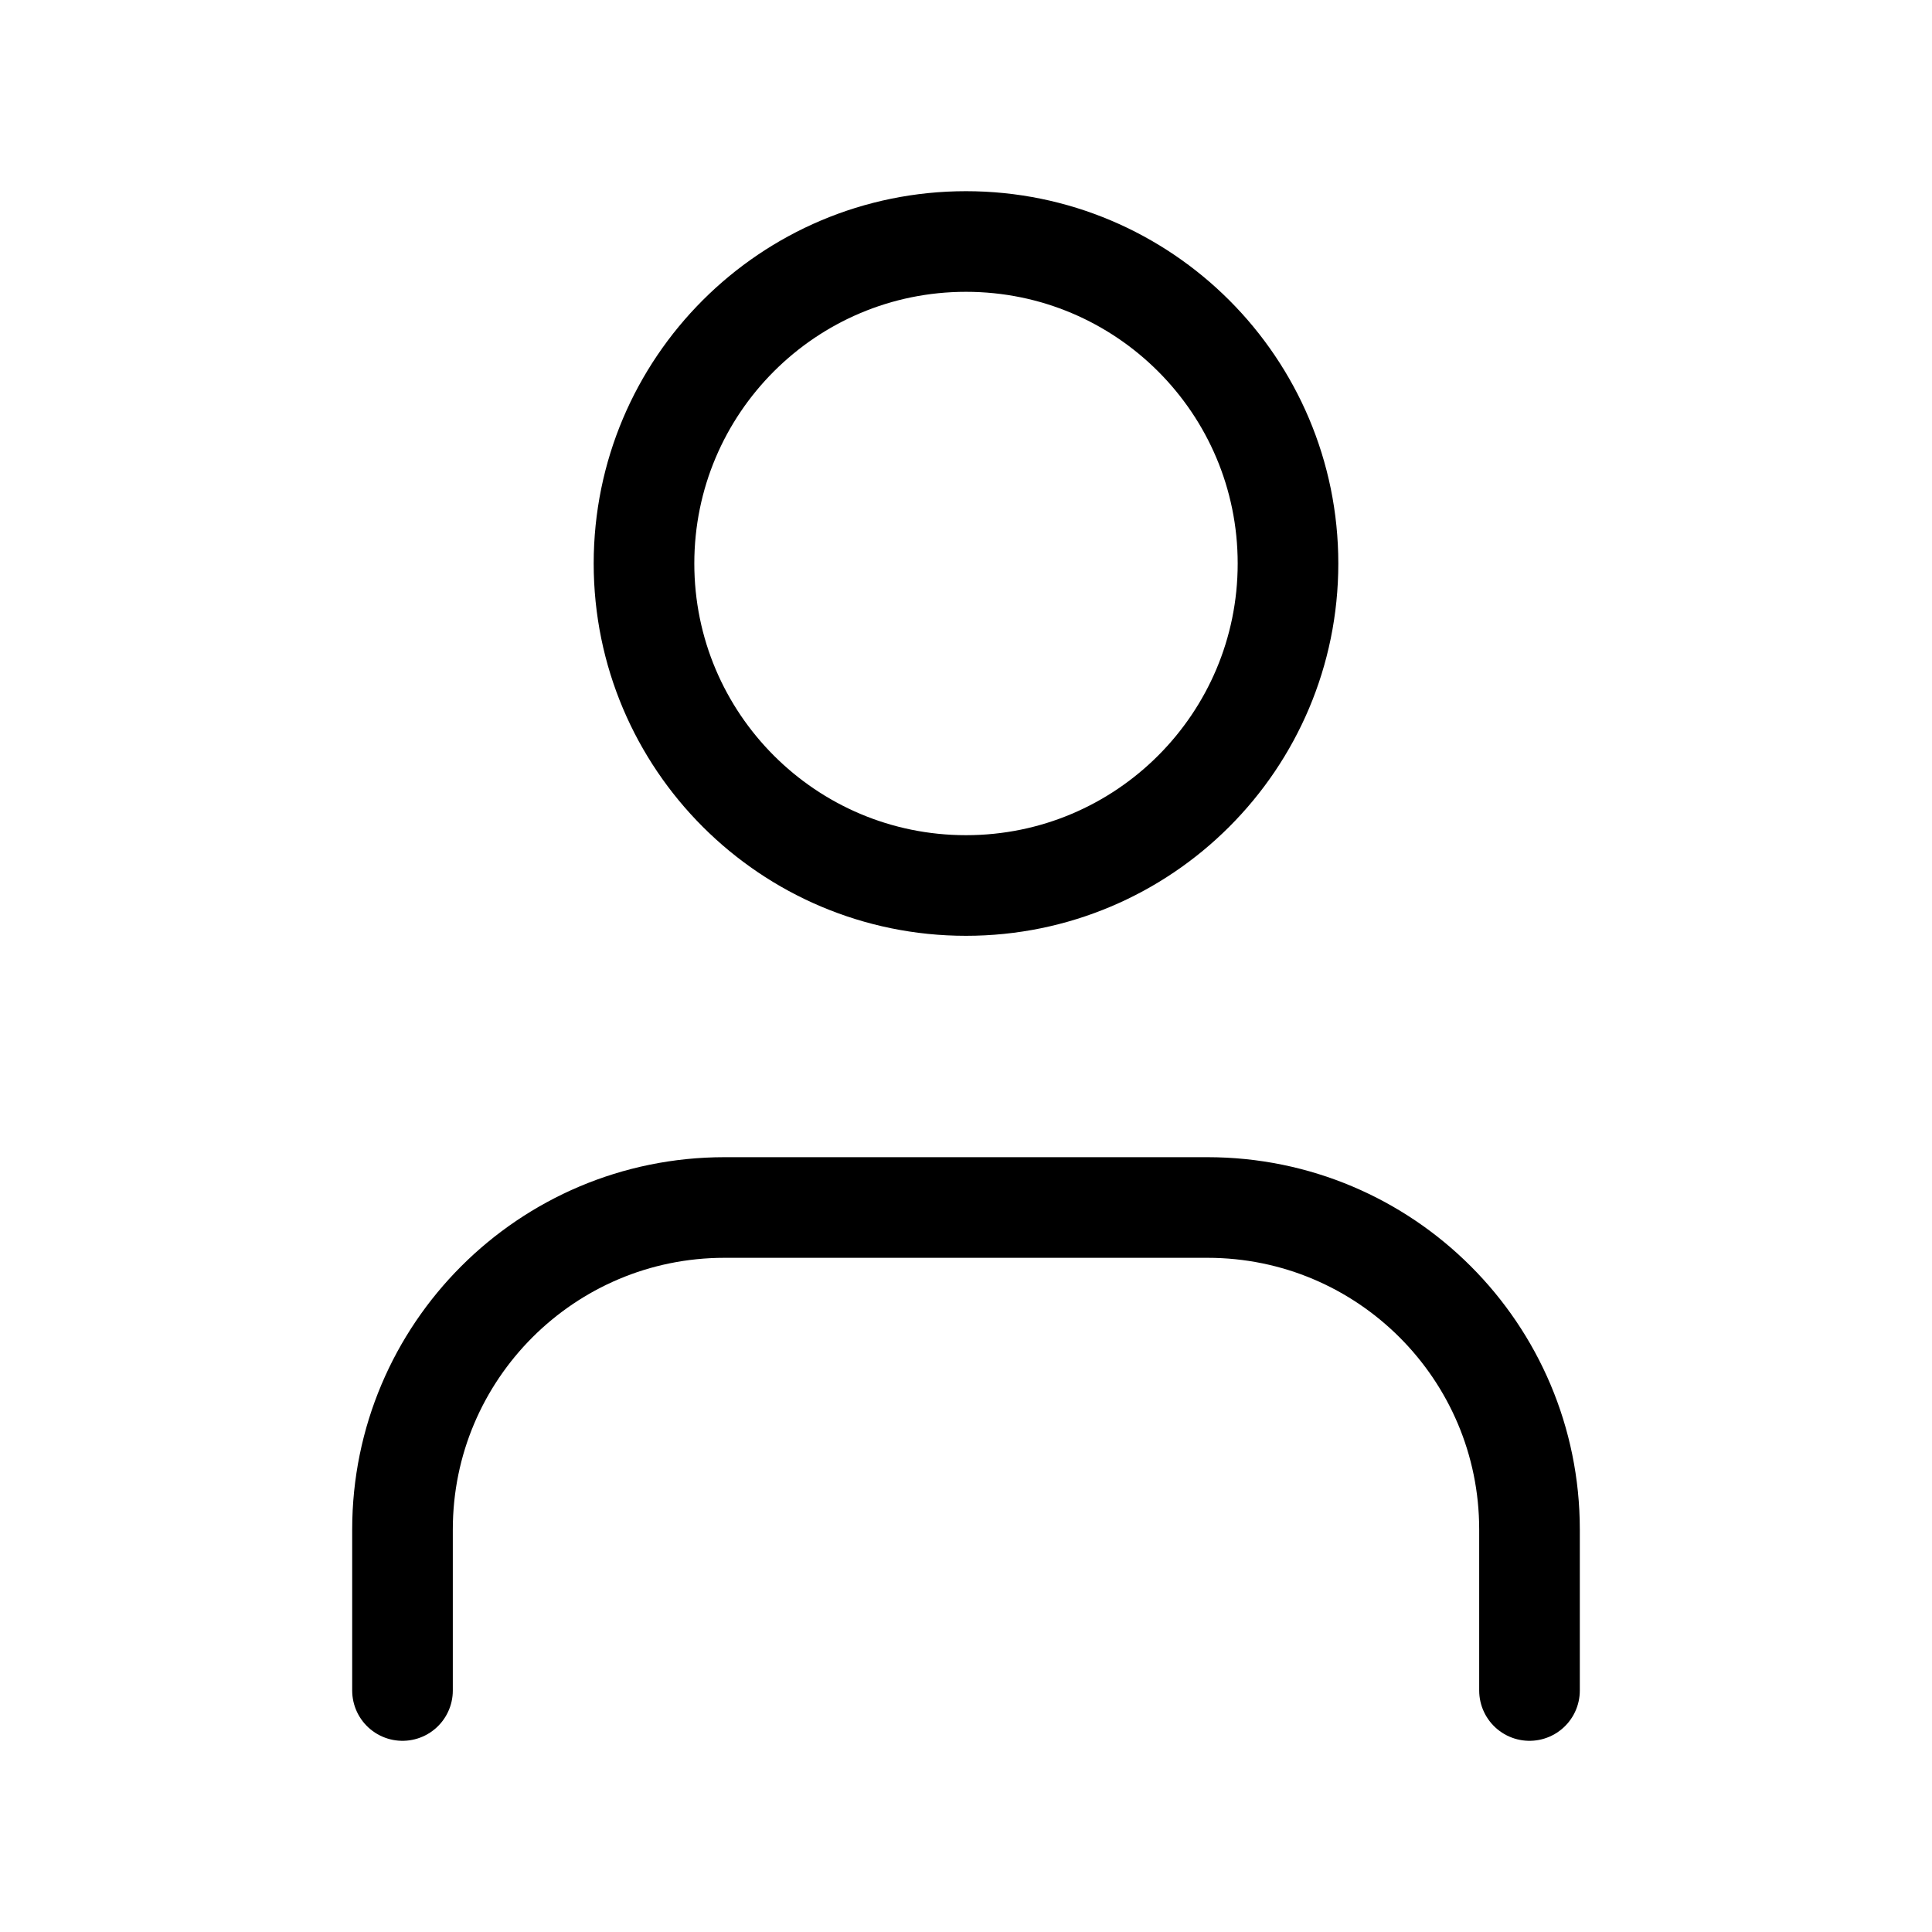
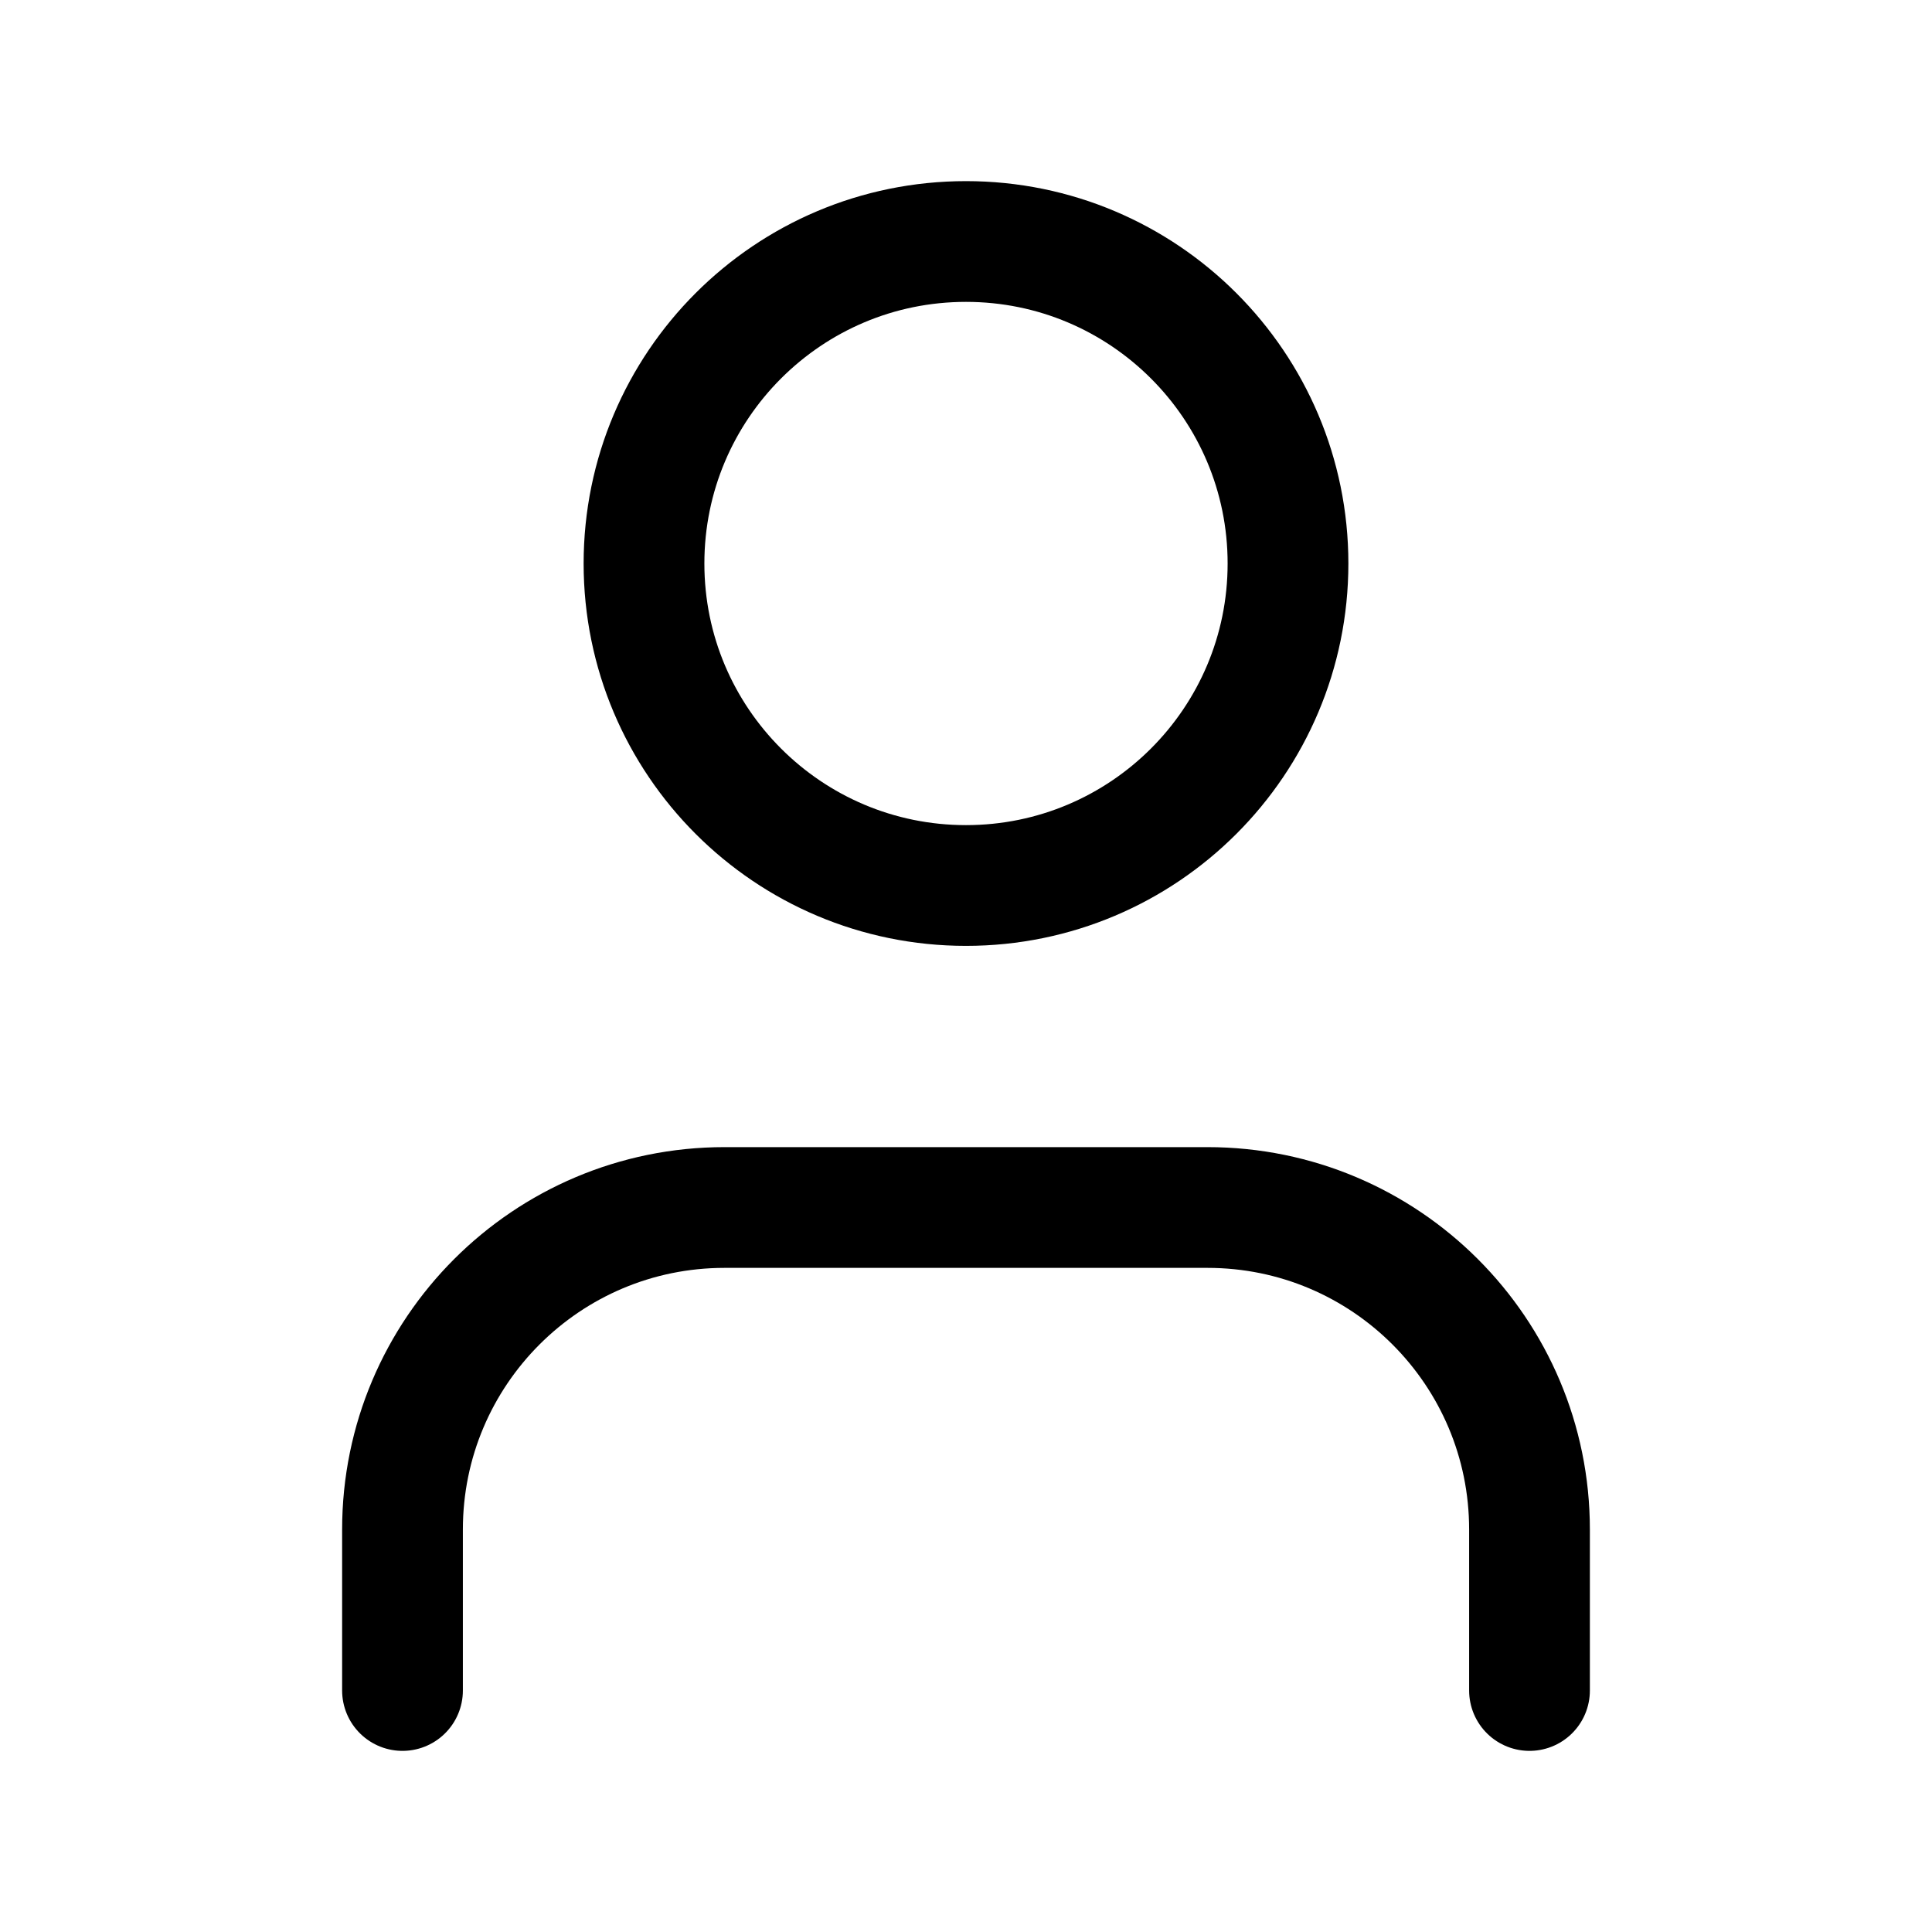
- <svg xmlns="http://www.w3.org/2000/svg" width="48" height="48" viewBox="0 0 24 24" fill="none" stroke="currentColor" stroke-width="1.25" stroke-linecap="round" stroke-linejoin="round" class="lucide lucide-user-icon lucide-user">
+ <svg xmlns="http://www.w3.org/2000/svg" width="48" height="48" viewBox="0 0 24 24" fill="none" stroke="currentColor" stroke-width="1.5" stroke-linecap="round" stroke-linejoin="round" class="lucide lucide-user-icon lucide-user">
  <path d="M19 21v-2a4 4 0 0 0-4-4H9a4 4 0 0 0-4 4v2" />
  <circle cx="12" cy="7" r="4" />
</svg>
